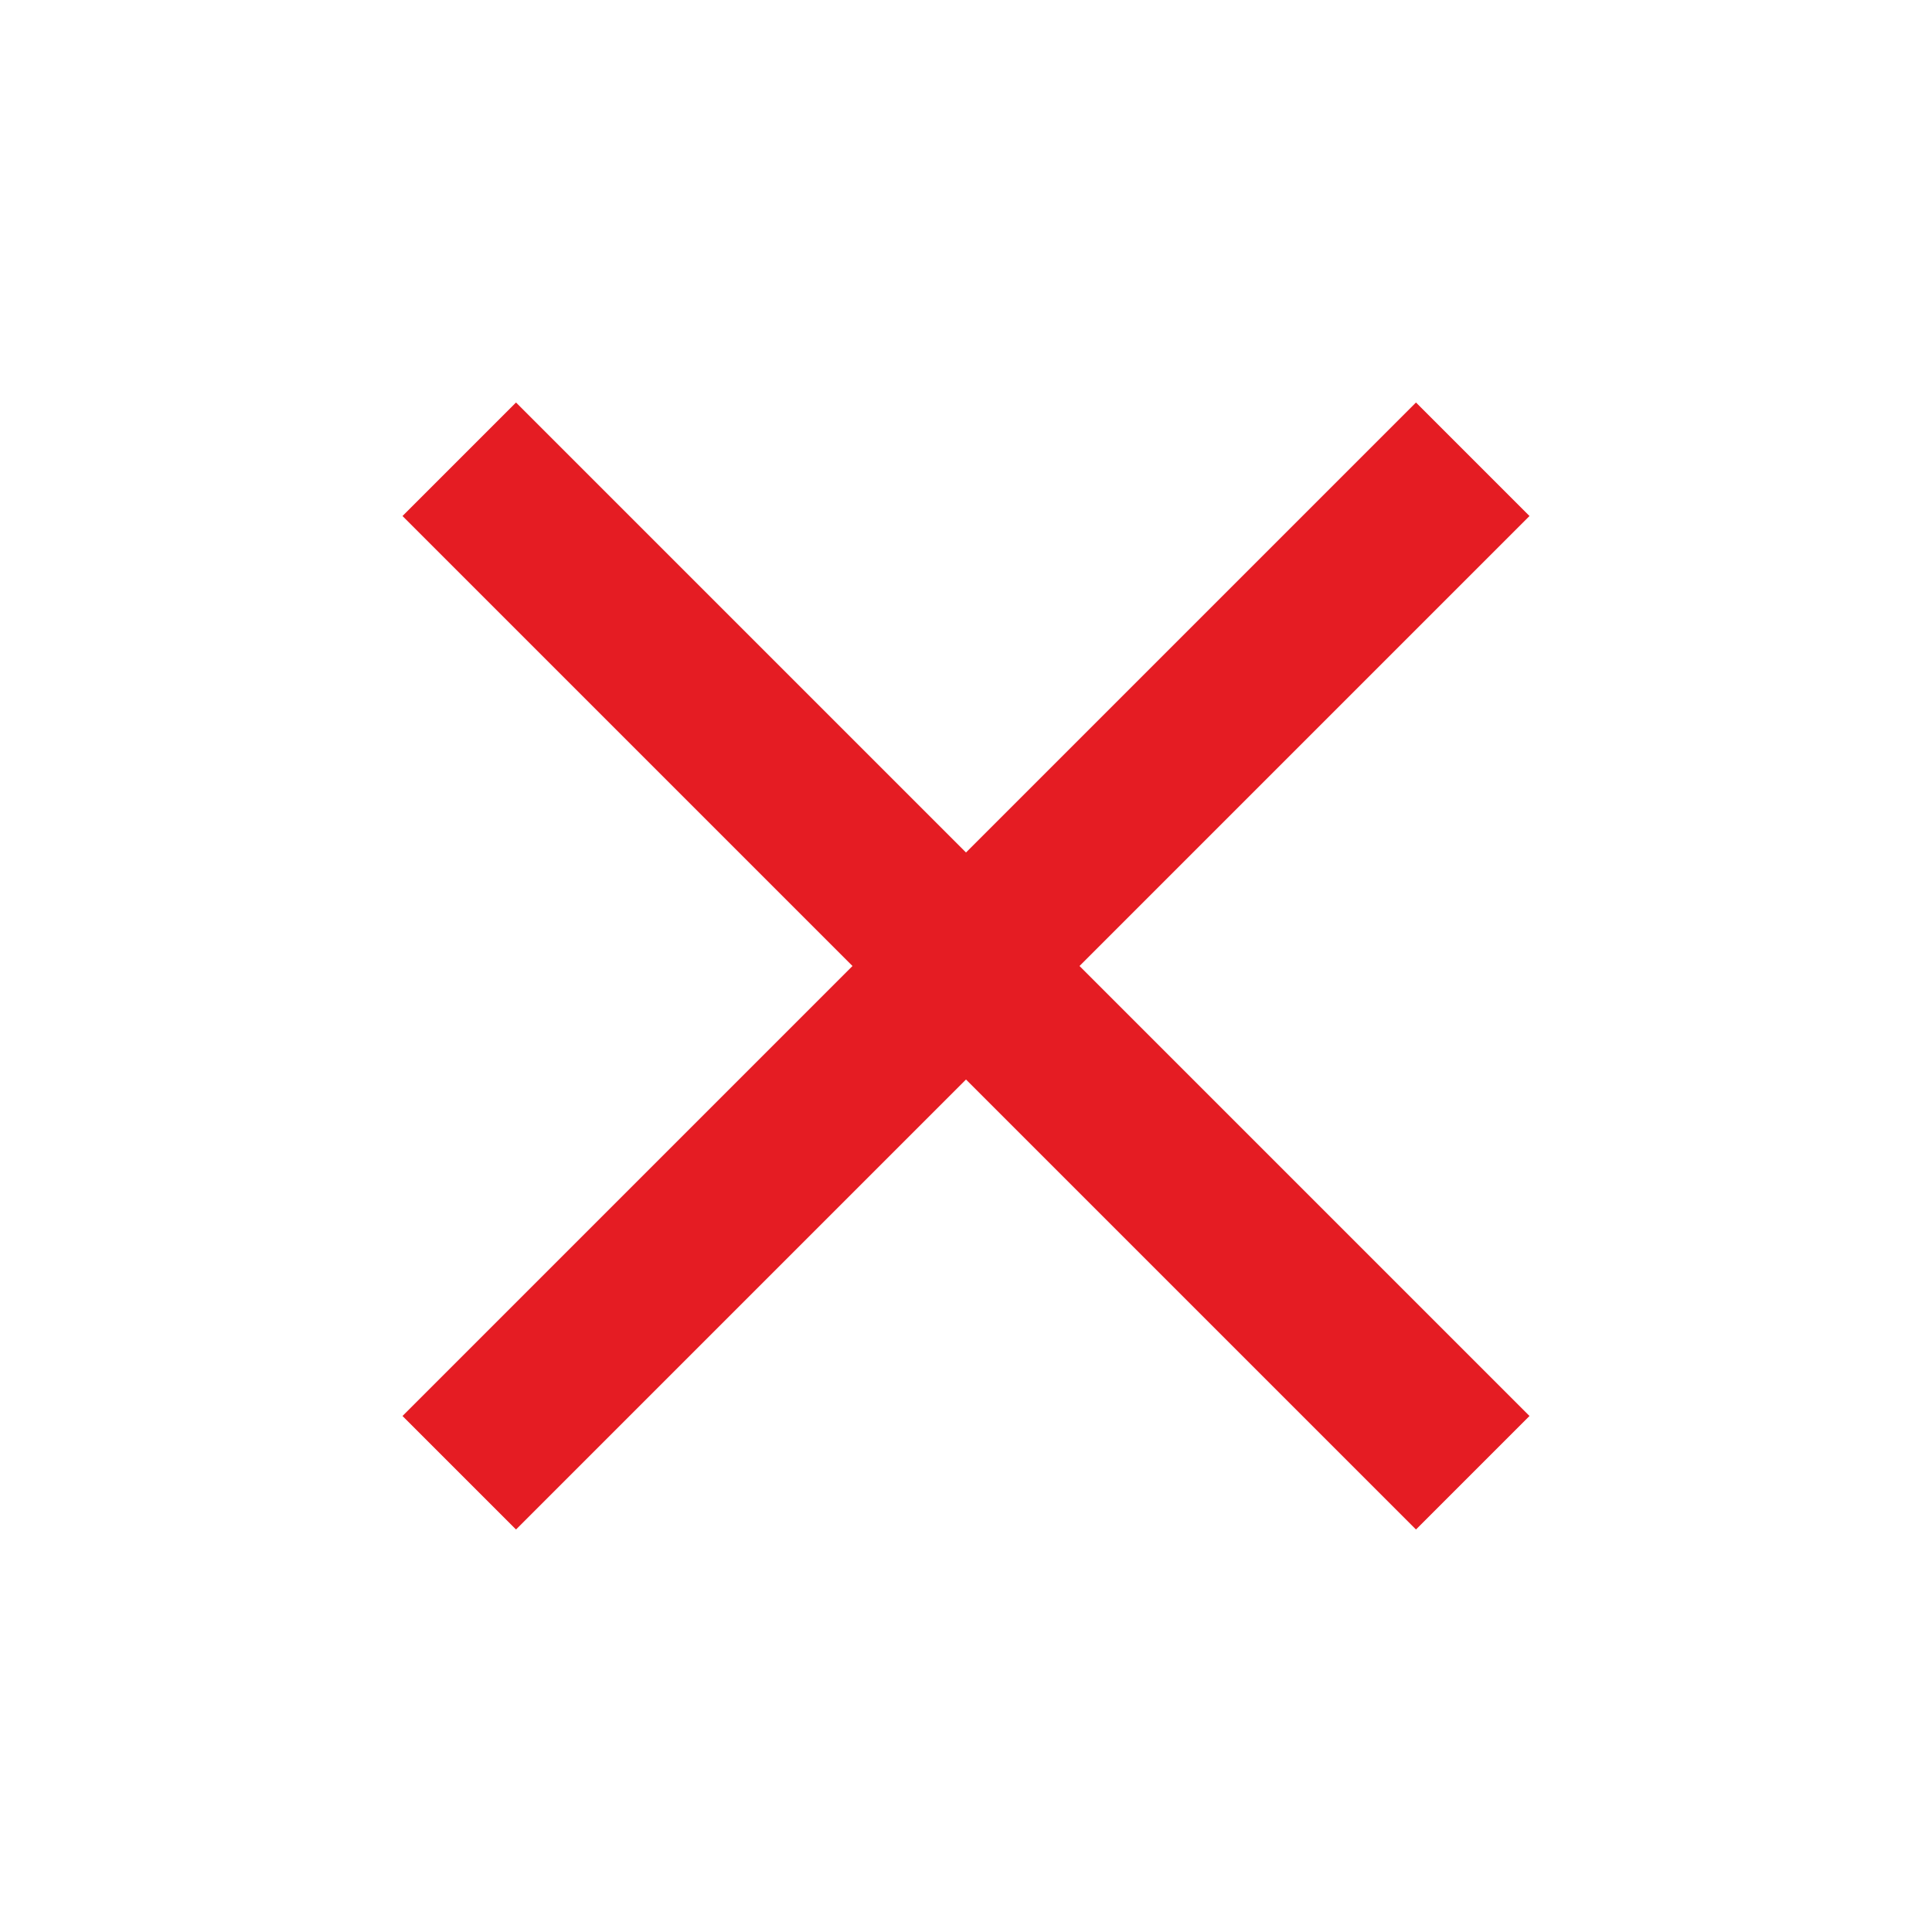
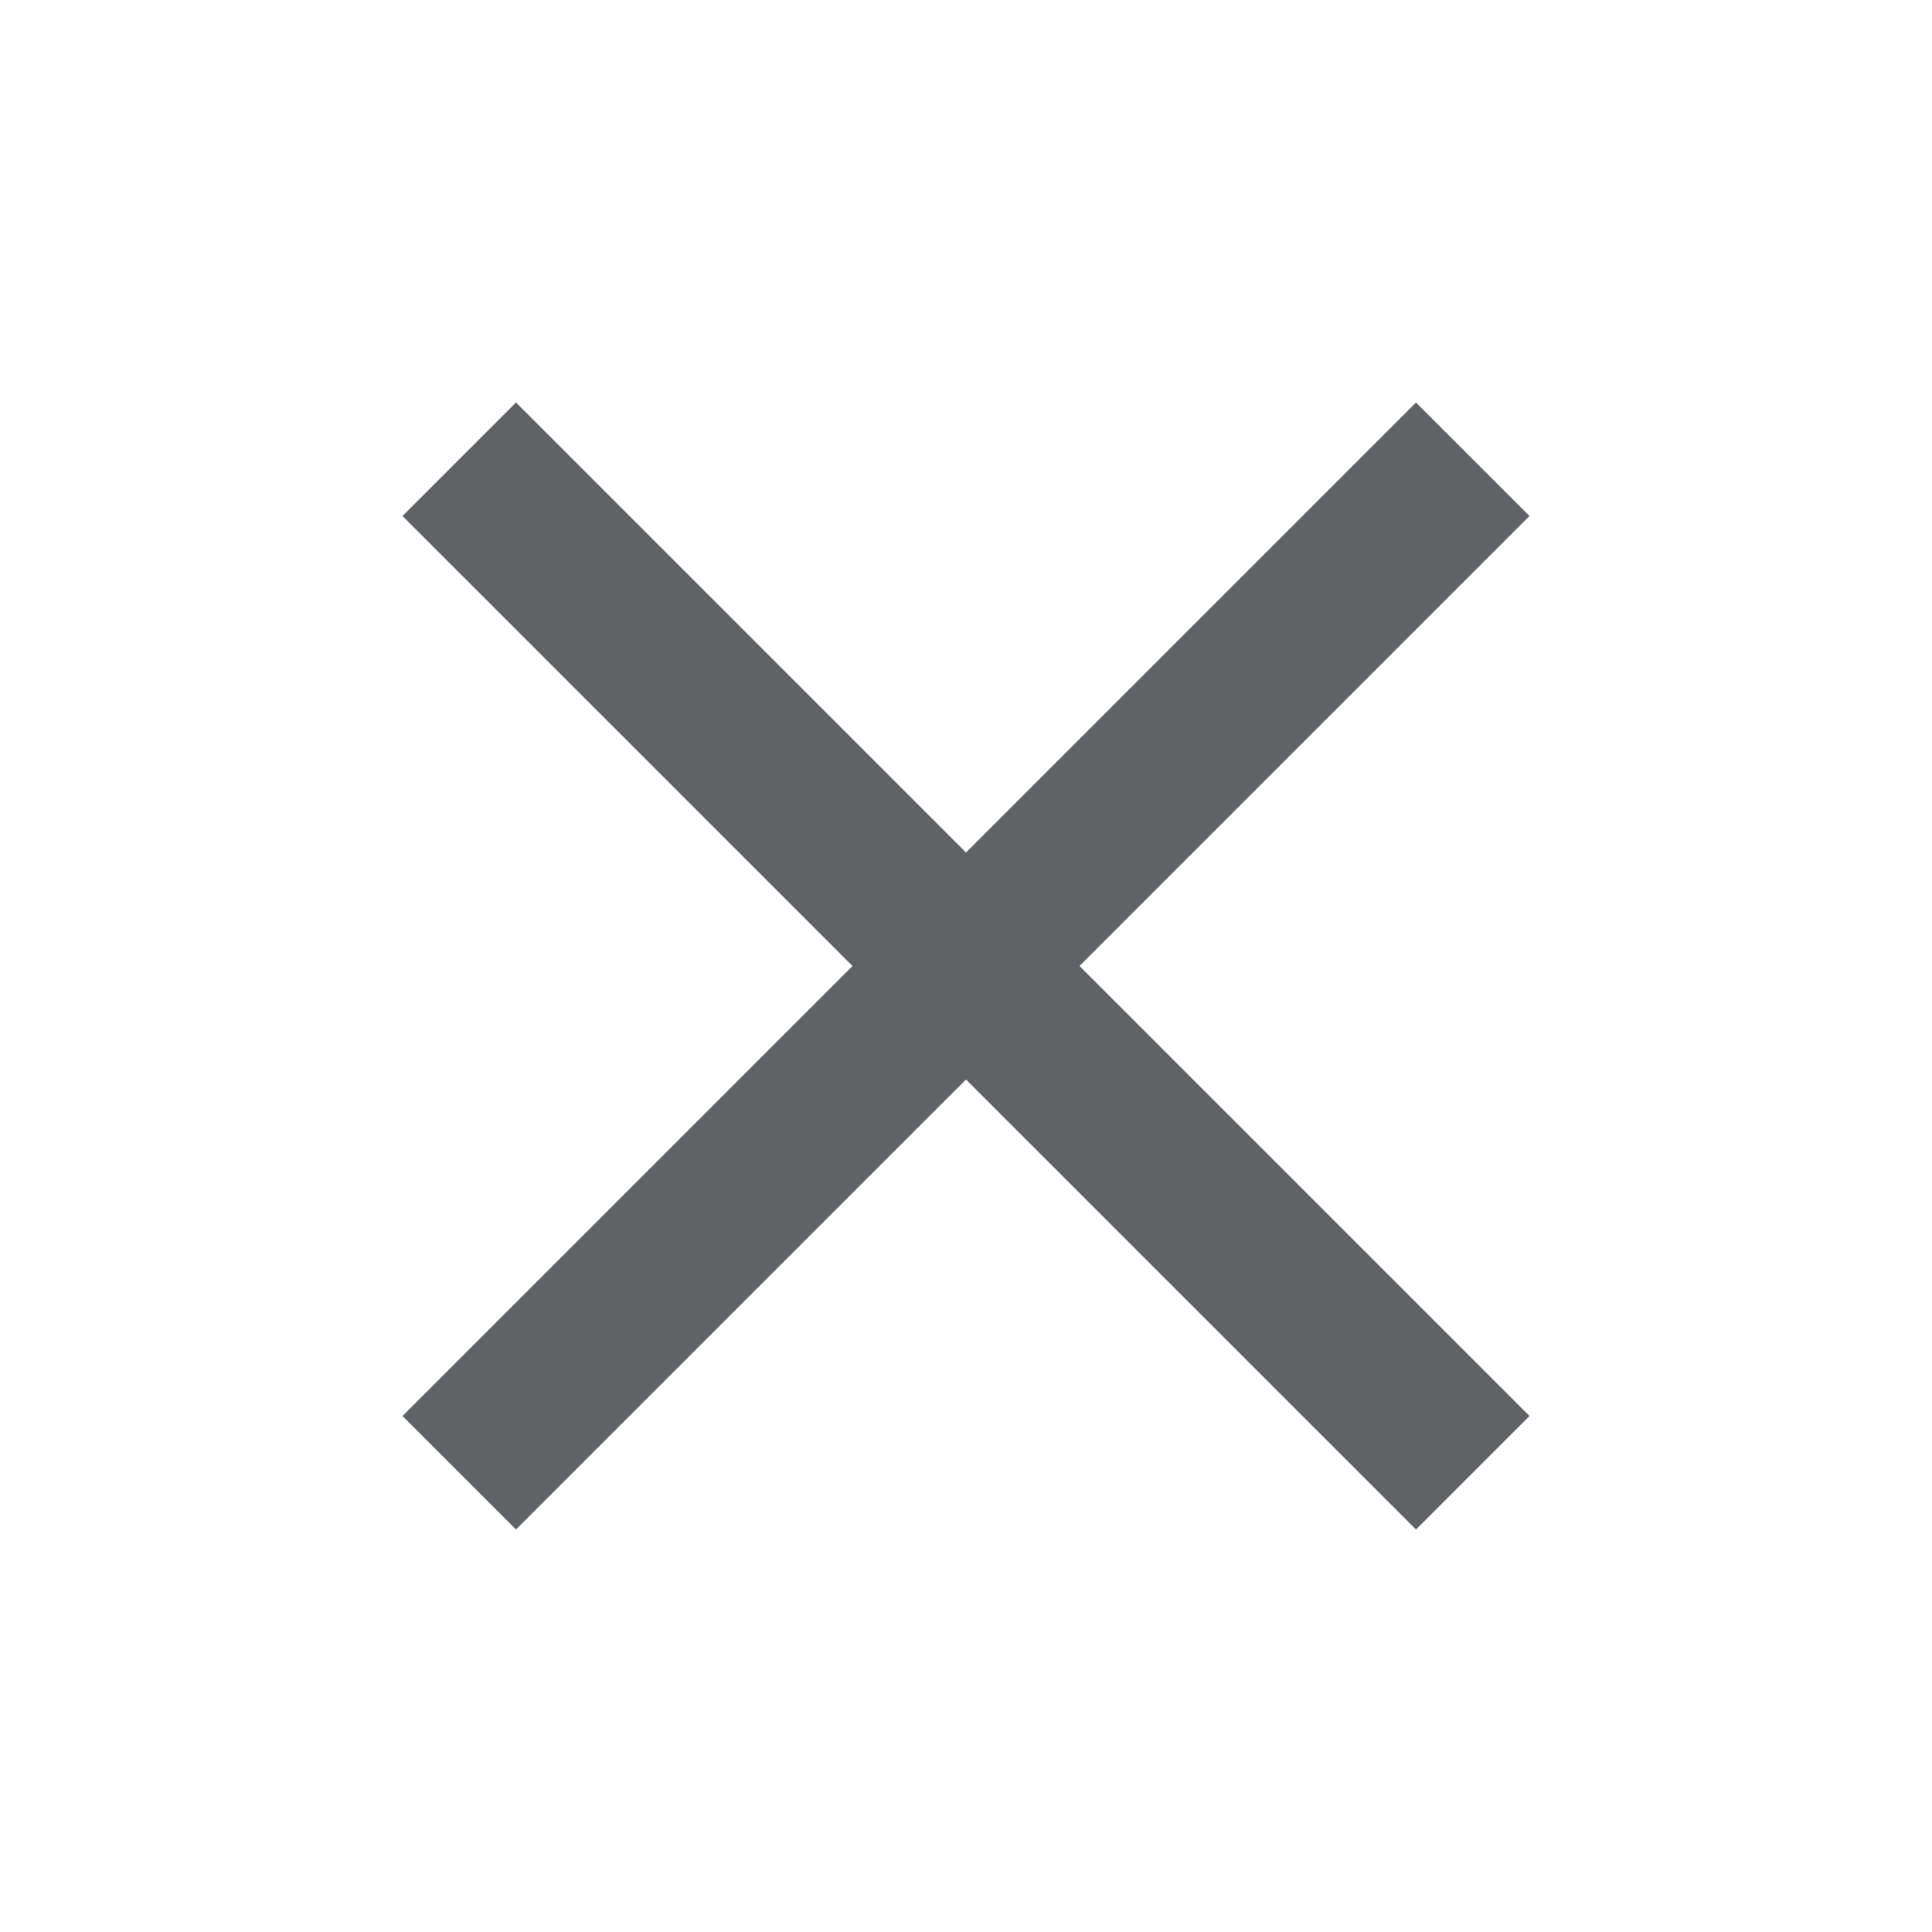
- <svg xmlns="http://www.w3.org/2000/svg" width="24" height="24" fill="#E51C23">
+ <svg xmlns="http://www.w3.org/2000/svg" width="24" height="24" fill="#5F6368">
  <path d="M19 6.41 17.59 5 12 10.59 6.41 5 5 6.41 10.59 12 5 17.59 6.41 19 12 13.41 17.59 19 19 17.59 13.41 12z" />
</svg>
